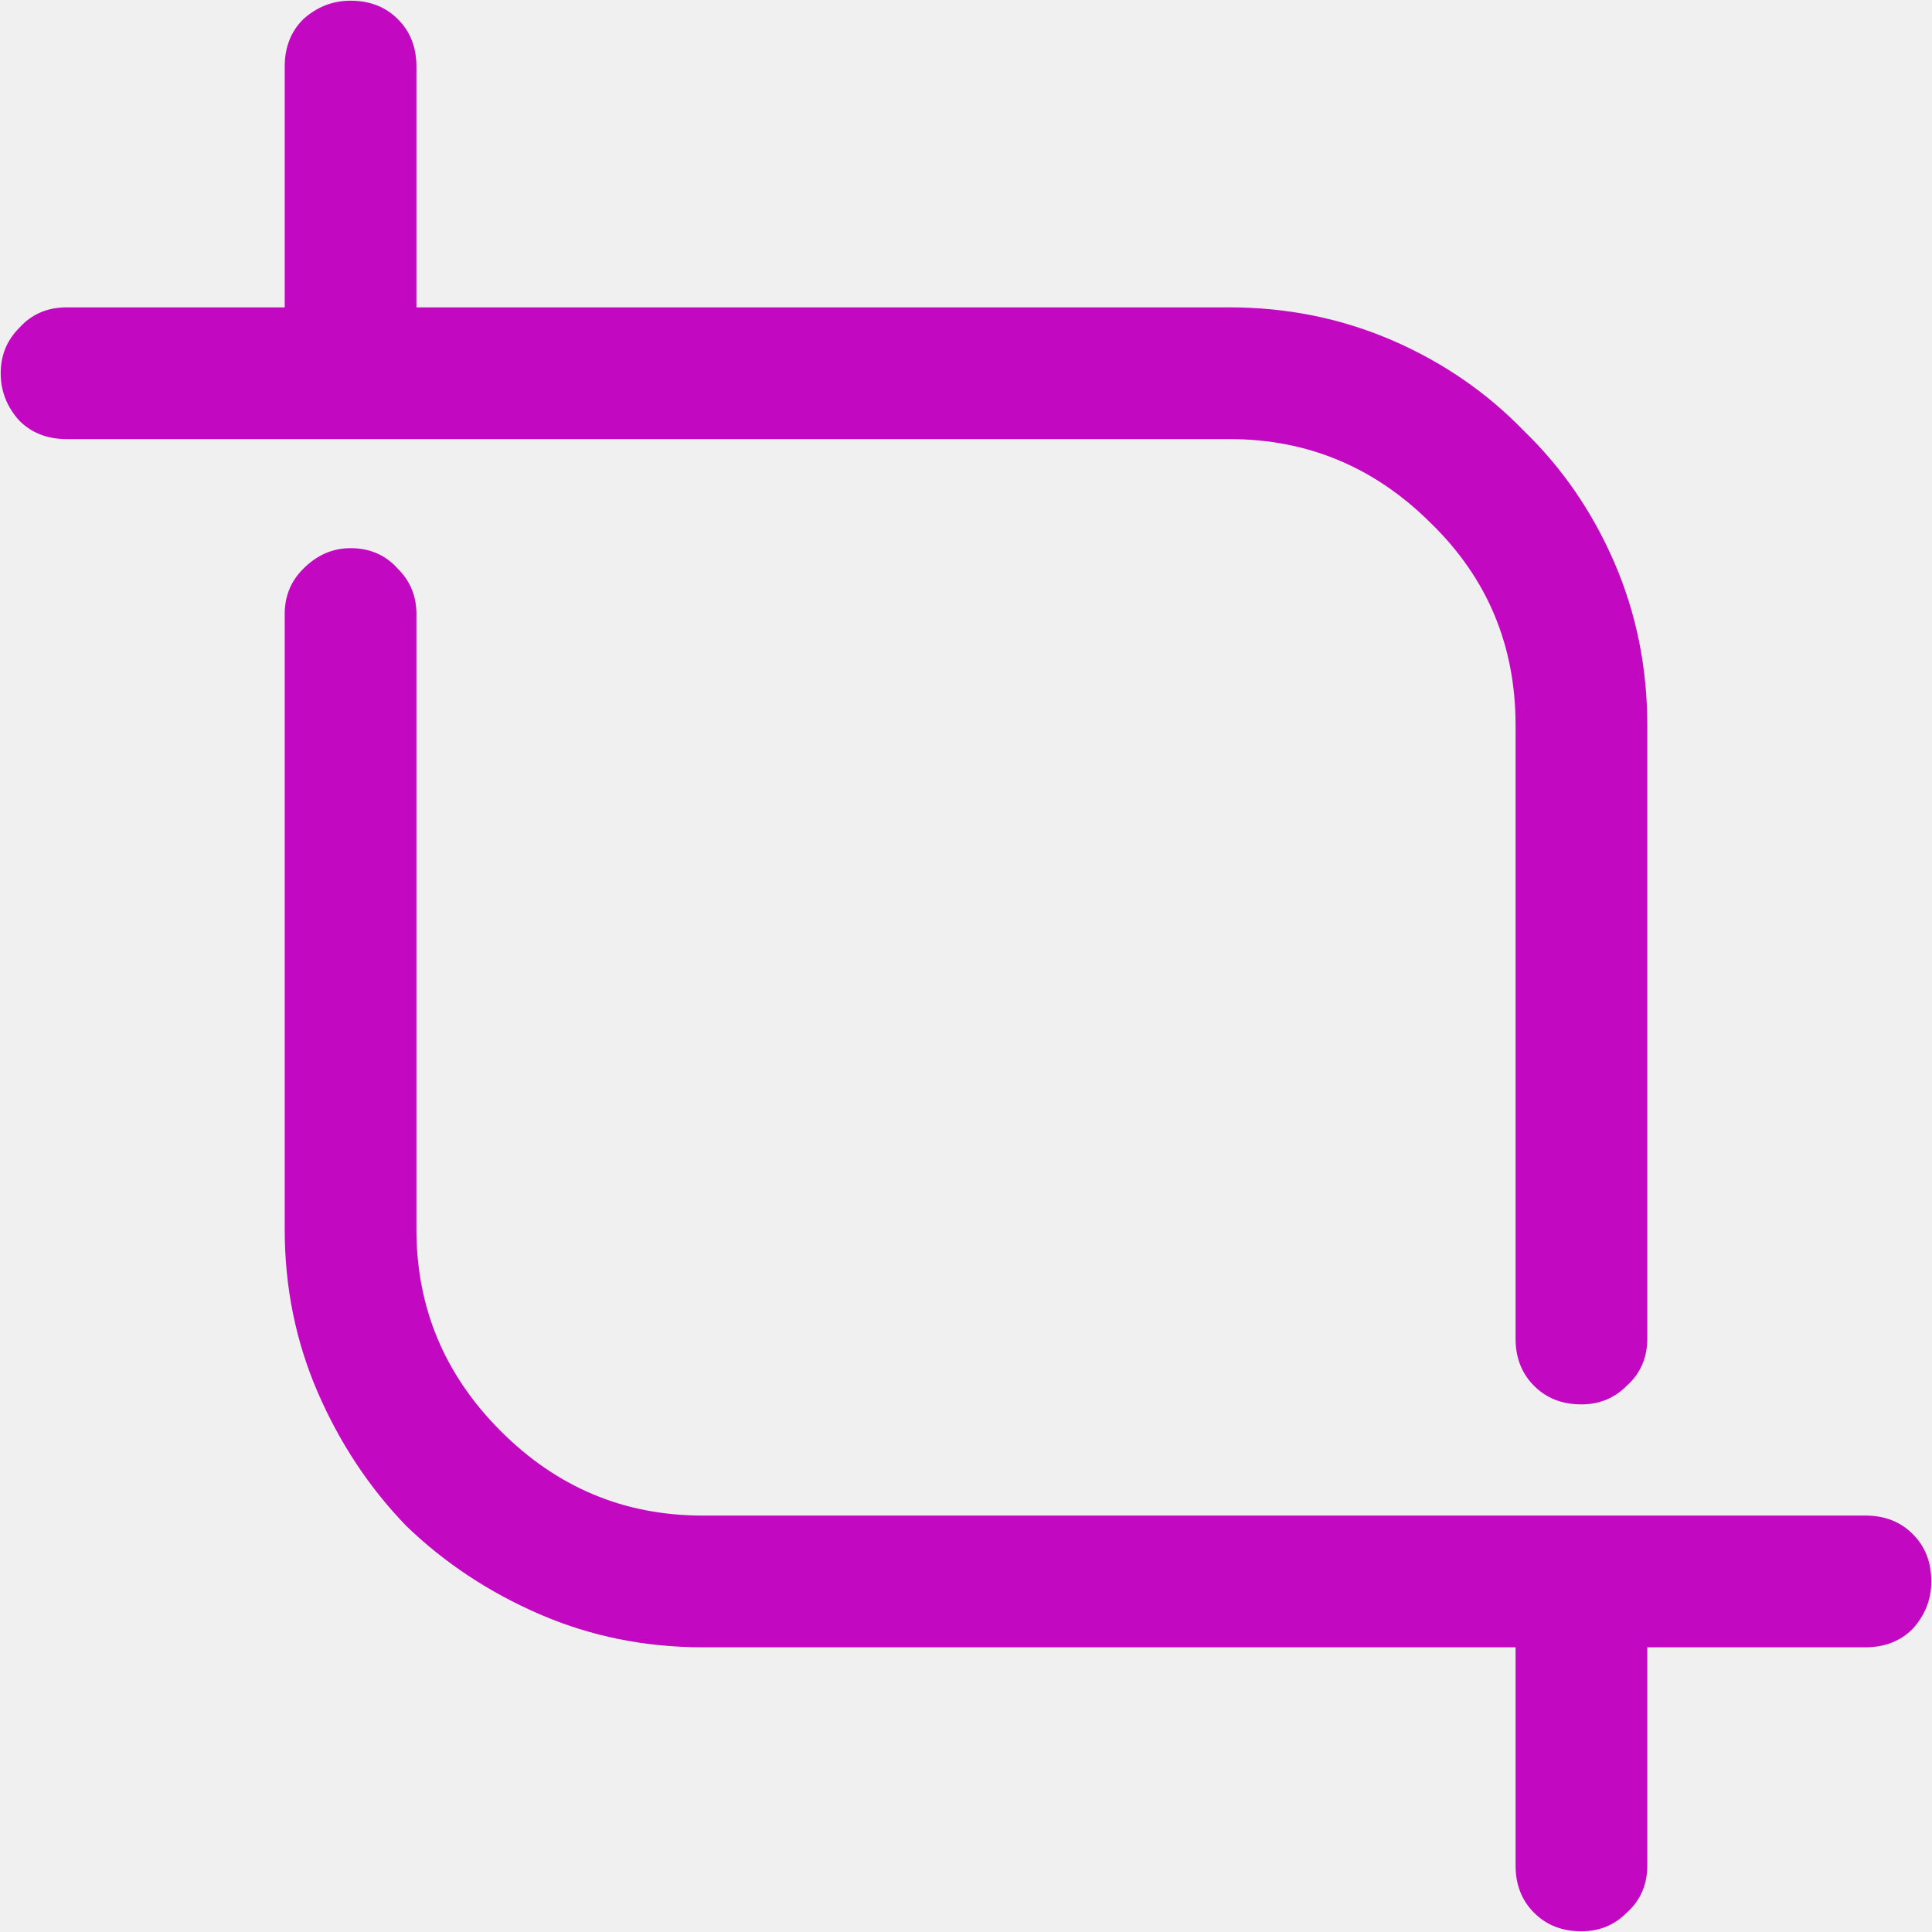
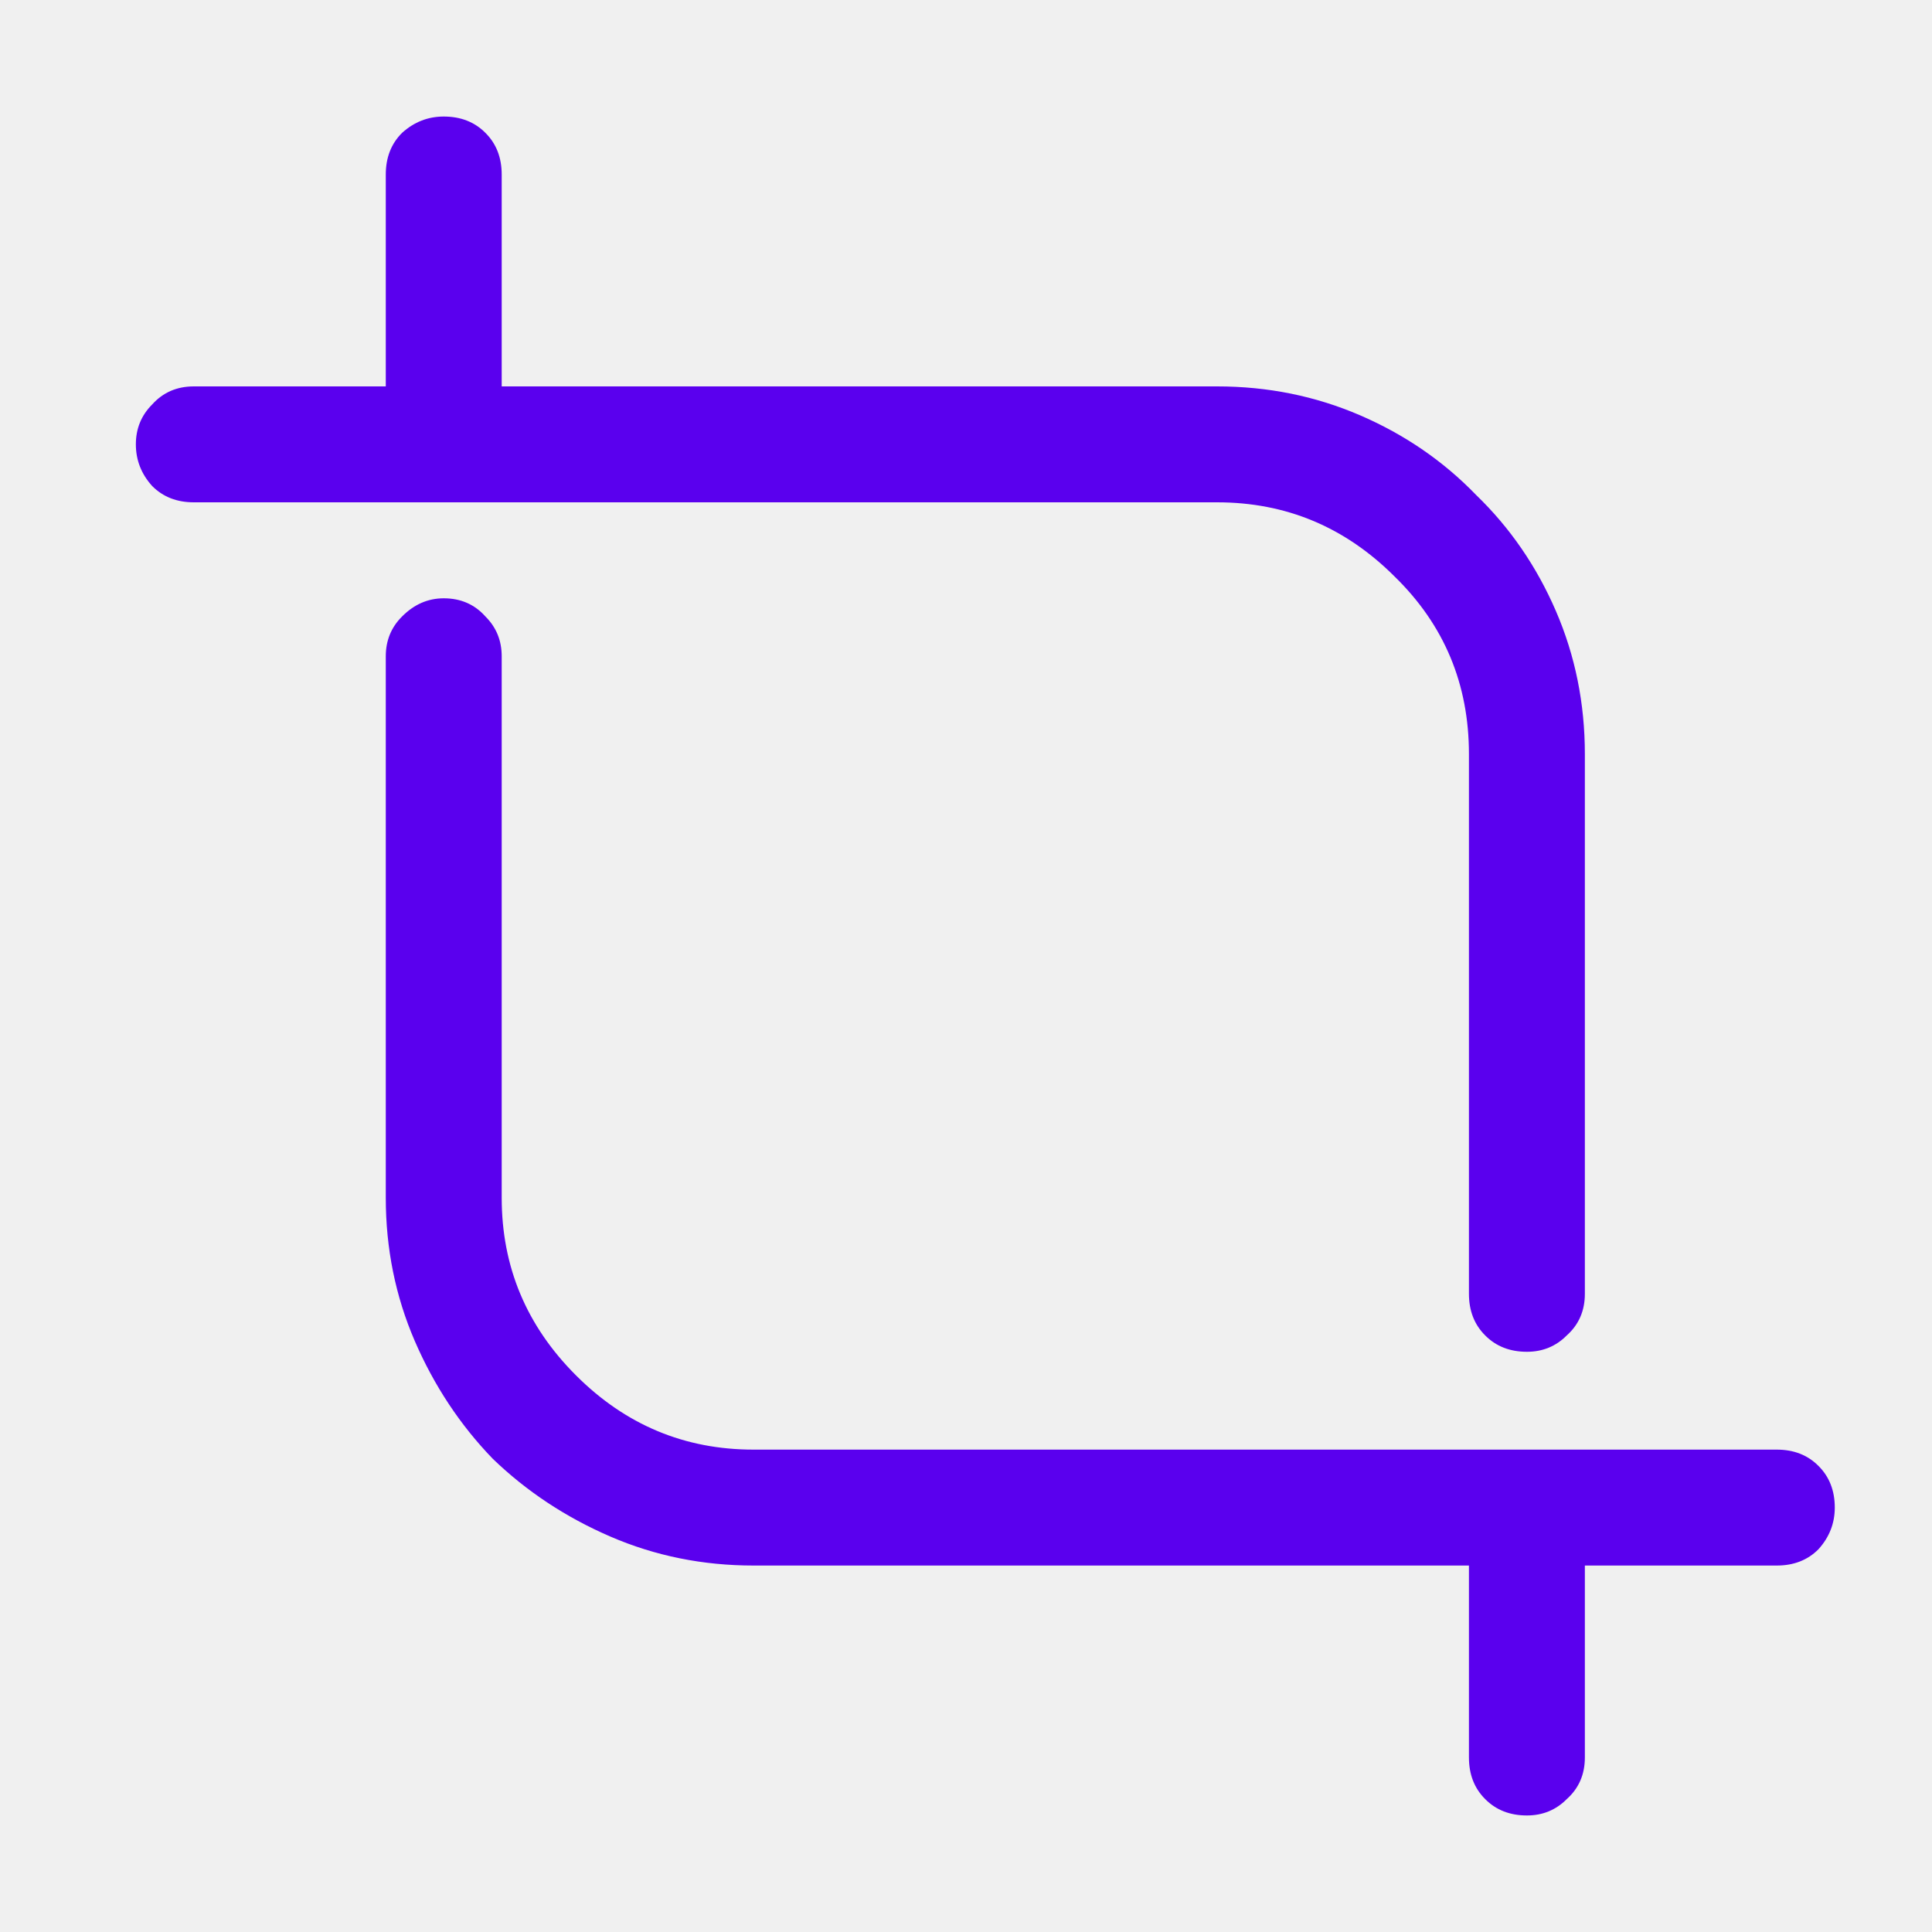
- <svg xmlns="http://www.w3.org/2000/svg" width="22" height="22" viewBox="0 0 22 22" fill="none">
-   <path d="M4.742 0.758C4.742 0.539 4.672 0.359 4.531 0.219C4.391 0.078 4.211 0.008 3.992 0.008C3.789 0.008 3.609 0.078 3.453 0.219C3.312 0.359 3.242 0.539 3.242 0.758V3.5H0.758C0.539 3.5 0.359 3.578 0.219 3.734C0.078 3.875 0.008 4.047 0.008 4.25C0.008 4.453 0.078 4.633 0.219 4.789C0.359 4.93 0.539 5 0.758 5H14C14.891 5 15.656 5.32 16.297 5.961C16.938 6.586 17.258 7.352 17.258 8.258V15.242C17.258 15.461 17.328 15.641 17.469 15.781C17.609 15.922 17.789 15.992 18.008 15.992C18.211 15.992 18.383 15.922 18.523 15.781C18.68 15.641 18.758 15.461 18.758 15.242V8.258C18.758 7.602 18.633 6.984 18.383 6.406C18.133 5.828 17.789 5.328 17.352 4.906C16.93 4.469 16.43 4.125 15.852 3.875C15.273 3.625 14.656 3.5 14 3.5H4.742V0.758ZM4.742 6.992C4.742 6.789 4.672 6.617 4.531 6.477C4.391 6.32 4.211 6.242 3.992 6.242C3.789 6.242 3.609 6.32 3.453 6.477C3.312 6.617 3.242 6.789 3.242 6.992V14C3.242 14.656 3.367 15.273 3.617 15.852C3.867 16.43 4.203 16.938 4.625 17.375C5.062 17.797 5.57 18.133 6.148 18.383C6.727 18.633 7.344 18.758 8 18.758H17.258V21.242C17.258 21.461 17.328 21.641 17.469 21.781C17.609 21.922 17.789 21.992 18.008 21.992C18.211 21.992 18.383 21.922 18.523 21.781C18.68 21.641 18.758 21.461 18.758 21.242V18.758H21.242C21.461 18.758 21.641 18.688 21.781 18.547C21.922 18.391 21.992 18.211 21.992 18.008C21.992 17.789 21.922 17.609 21.781 17.469C21.641 17.328 21.461 17.258 21.242 17.258H8C7.109 17.258 6.344 16.938 5.703 16.297C5.062 15.656 4.742 14.891 4.742 14V6.992Z" fill="#C209C1" />
+ <svg xmlns="http://www.w3.org/2000/svg" width="25" height="25" viewBox="0 0 25 25" fill="none">
+   <g clip-path="url(#clip0_691_11417)">
+     <path d="M6.492 2.258C6.492 2.039 6.422 1.859 6.281 1.719C6.141 1.578 5.961 1.508 5.742 1.508C5.539 1.508 5.359 1.578 5.203 1.719C5.062 1.859 4.992 2.039 4.992 2.258V5H2.508C2.289 5 2.109 5.078 1.969 5.234C1.828 5.375 1.758 5.547 1.758 5.75C1.758 5.953 1.828 6.133 1.969 6.289C2.109 6.43 2.289 6.5 2.508 6.5H15.75C16.641 6.5 17.406 6.82 18.047 7.461C18.688 8.086 19.008 8.852 19.008 9.758V16.742C19.008 16.961 19.078 17.141 19.219 17.281C19.359 17.422 19.539 17.492 19.758 17.492C19.961 17.492 20.133 17.422 20.273 17.281C20.43 17.141 20.508 16.961 20.508 16.742V9.758C20.508 9.102 20.383 8.484 20.133 7.906C19.883 7.328 19.539 6.828 19.102 6.406C18.68 5.969 18.18 5.625 17.602 5.375C17.023 5.125 16.406 5 15.75 5H6.492V2.258ZM6.492 8.492C6.492 8.289 6.422 8.117 6.281 7.977C6.141 7.82 5.961 7.742 5.742 7.742C5.539 7.742 5.359 7.82 5.203 7.977C5.062 8.117 4.992 8.289 4.992 8.492V15.5C4.992 16.156 5.117 16.773 5.367 17.352C5.617 17.93 5.953 18.438 6.375 18.875C6.812 19.297 7.32 19.633 7.898 19.883C8.477 20.133 9.094 20.258 9.75 20.258H19.008V22.742C19.008 22.961 19.078 23.141 19.219 23.281C19.359 23.422 19.539 23.492 19.758 23.492C19.961 23.492 20.133 23.422 20.273 23.281C20.43 23.141 20.508 22.961 20.508 22.742V20.258H22.992C23.211 20.258 23.391 20.188 23.531 20.047C23.672 19.891 23.742 19.711 23.742 19.508C23.742 19.289 23.672 19.109 23.531 18.969C23.391 18.828 23.211 18.758 22.992 18.758H9.75C8.859 18.758 8.094 18.438 7.453 17.797C6.812 17.156 6.492 16.391 6.492 15.5V8.492Z" fill="#5A00EE" />
+   </g>
+   <defs>
+     <clipPath id="clip0_691_11417">
+       <rect width="24" height="24" fill="white" transform="translate(0.75 0.5)" />
+     </clipPath>
+   </defs>
</svg>
